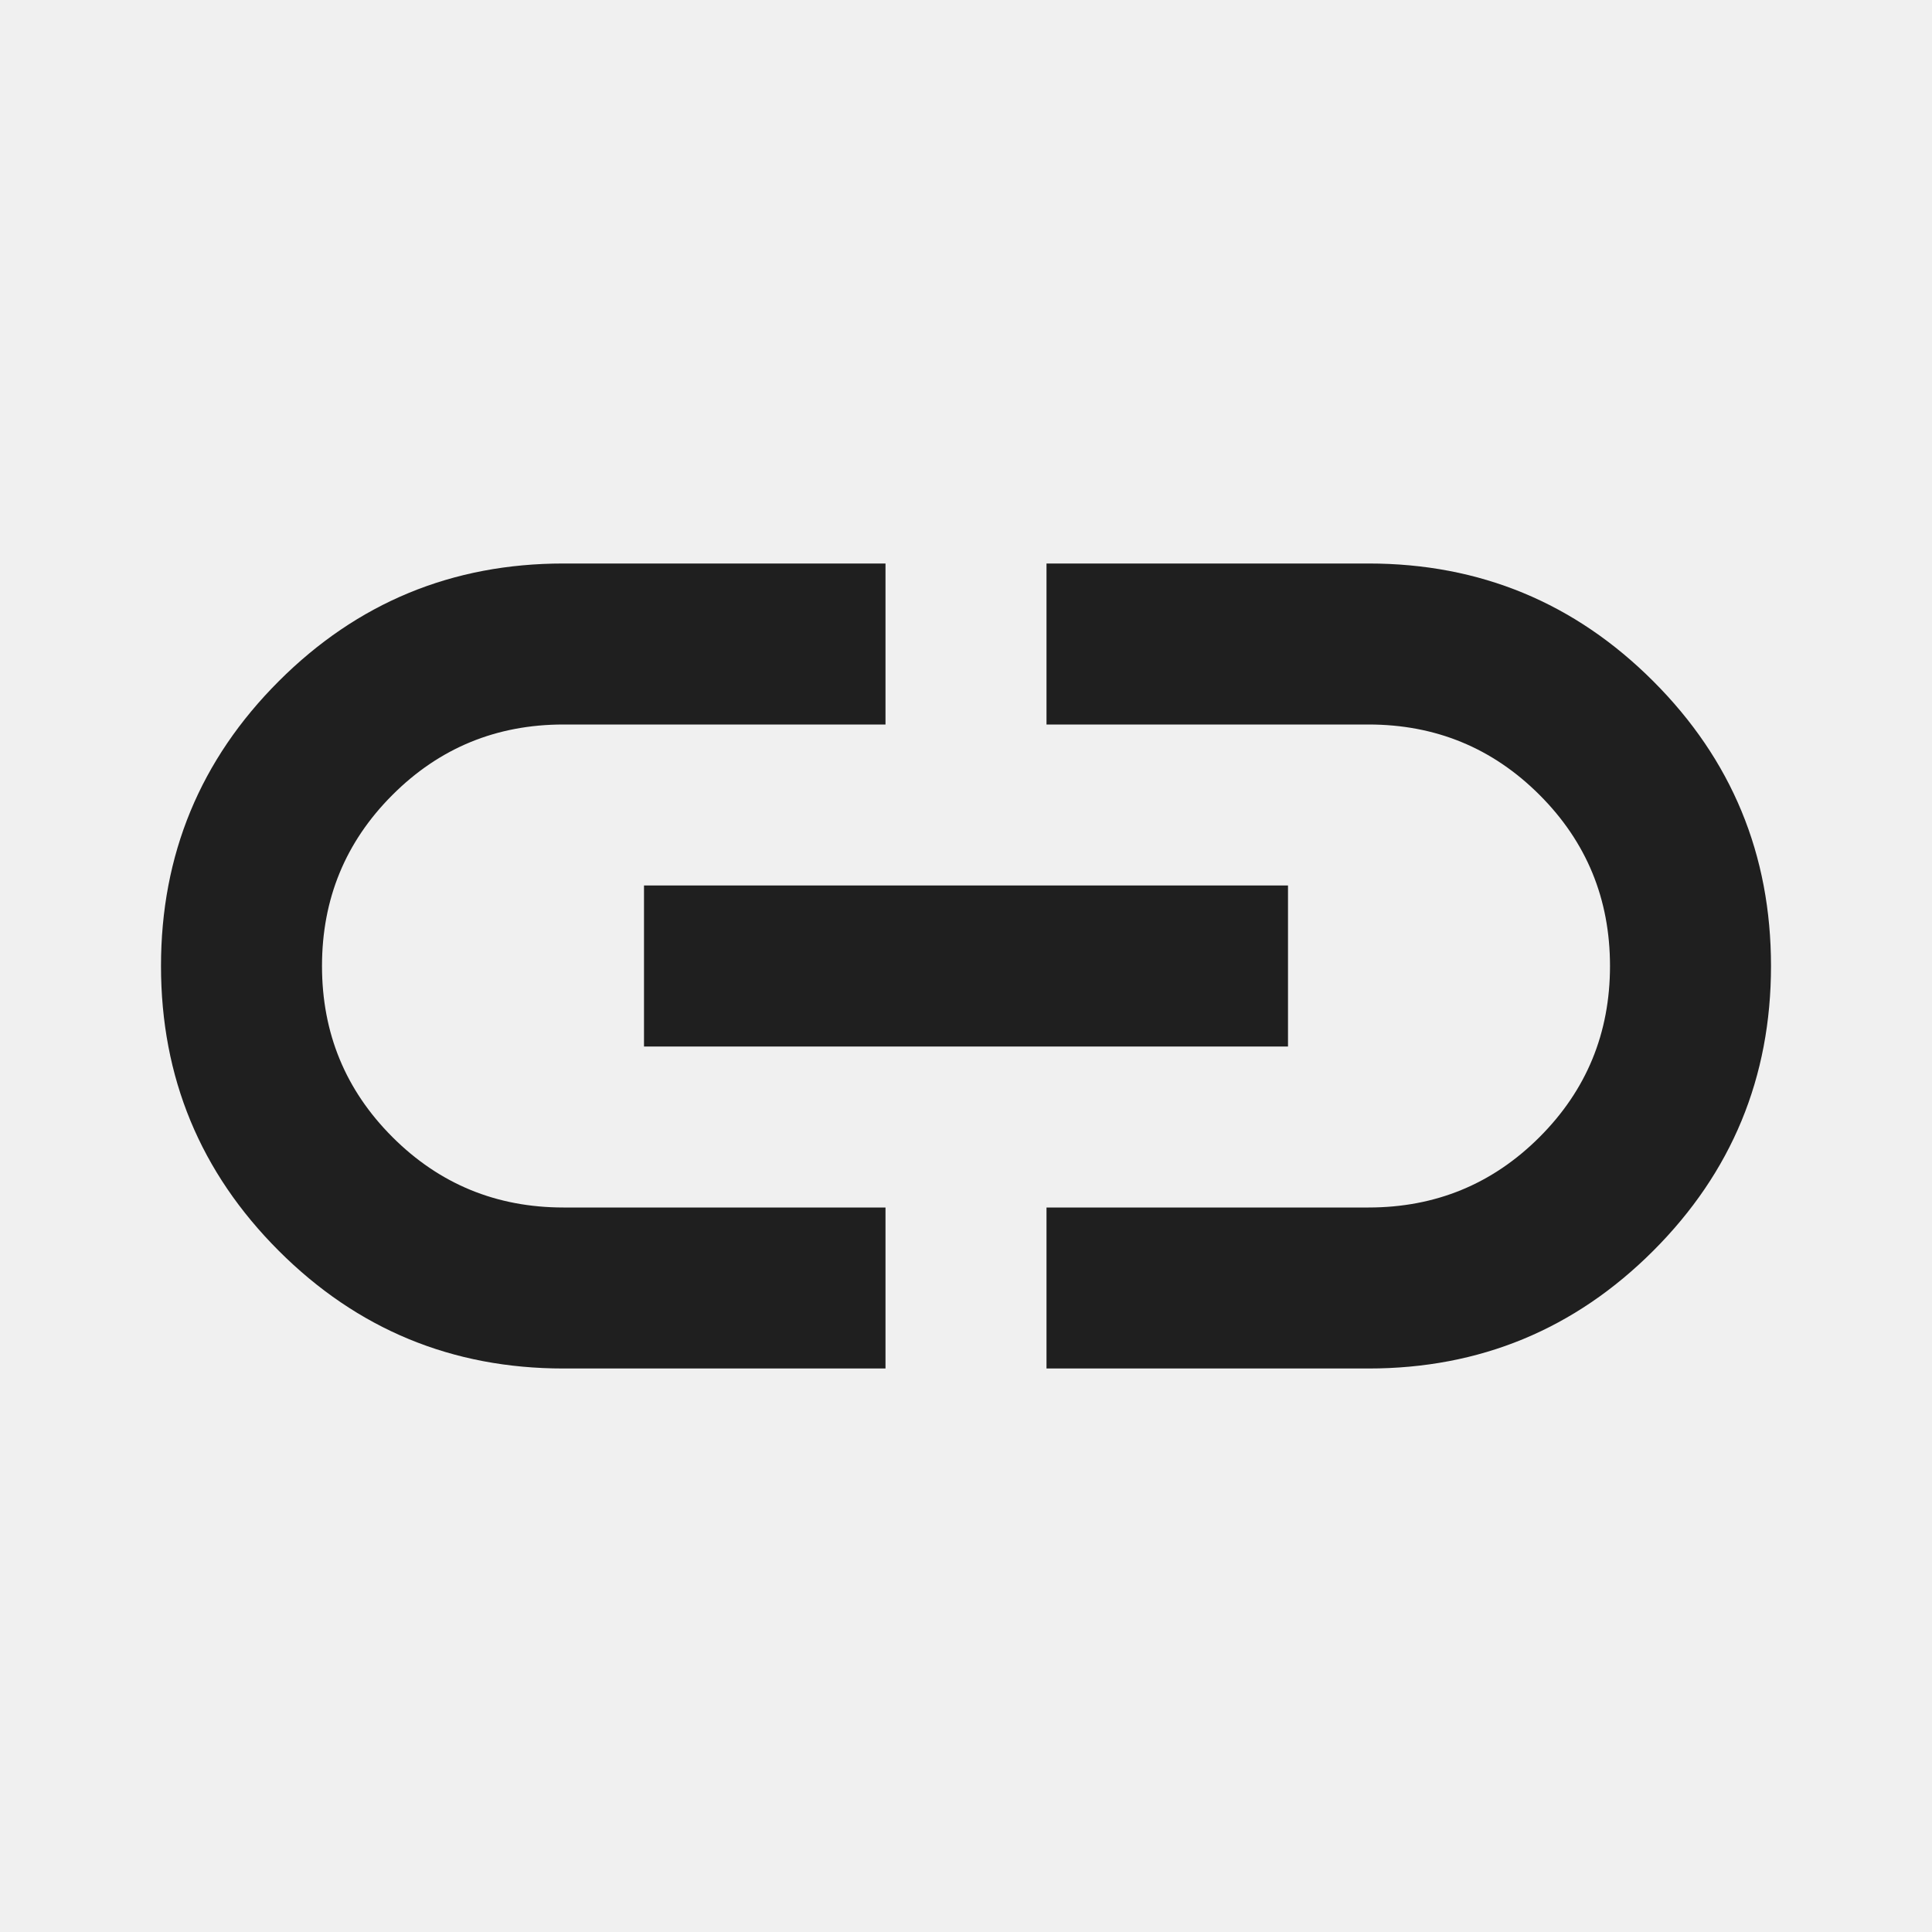
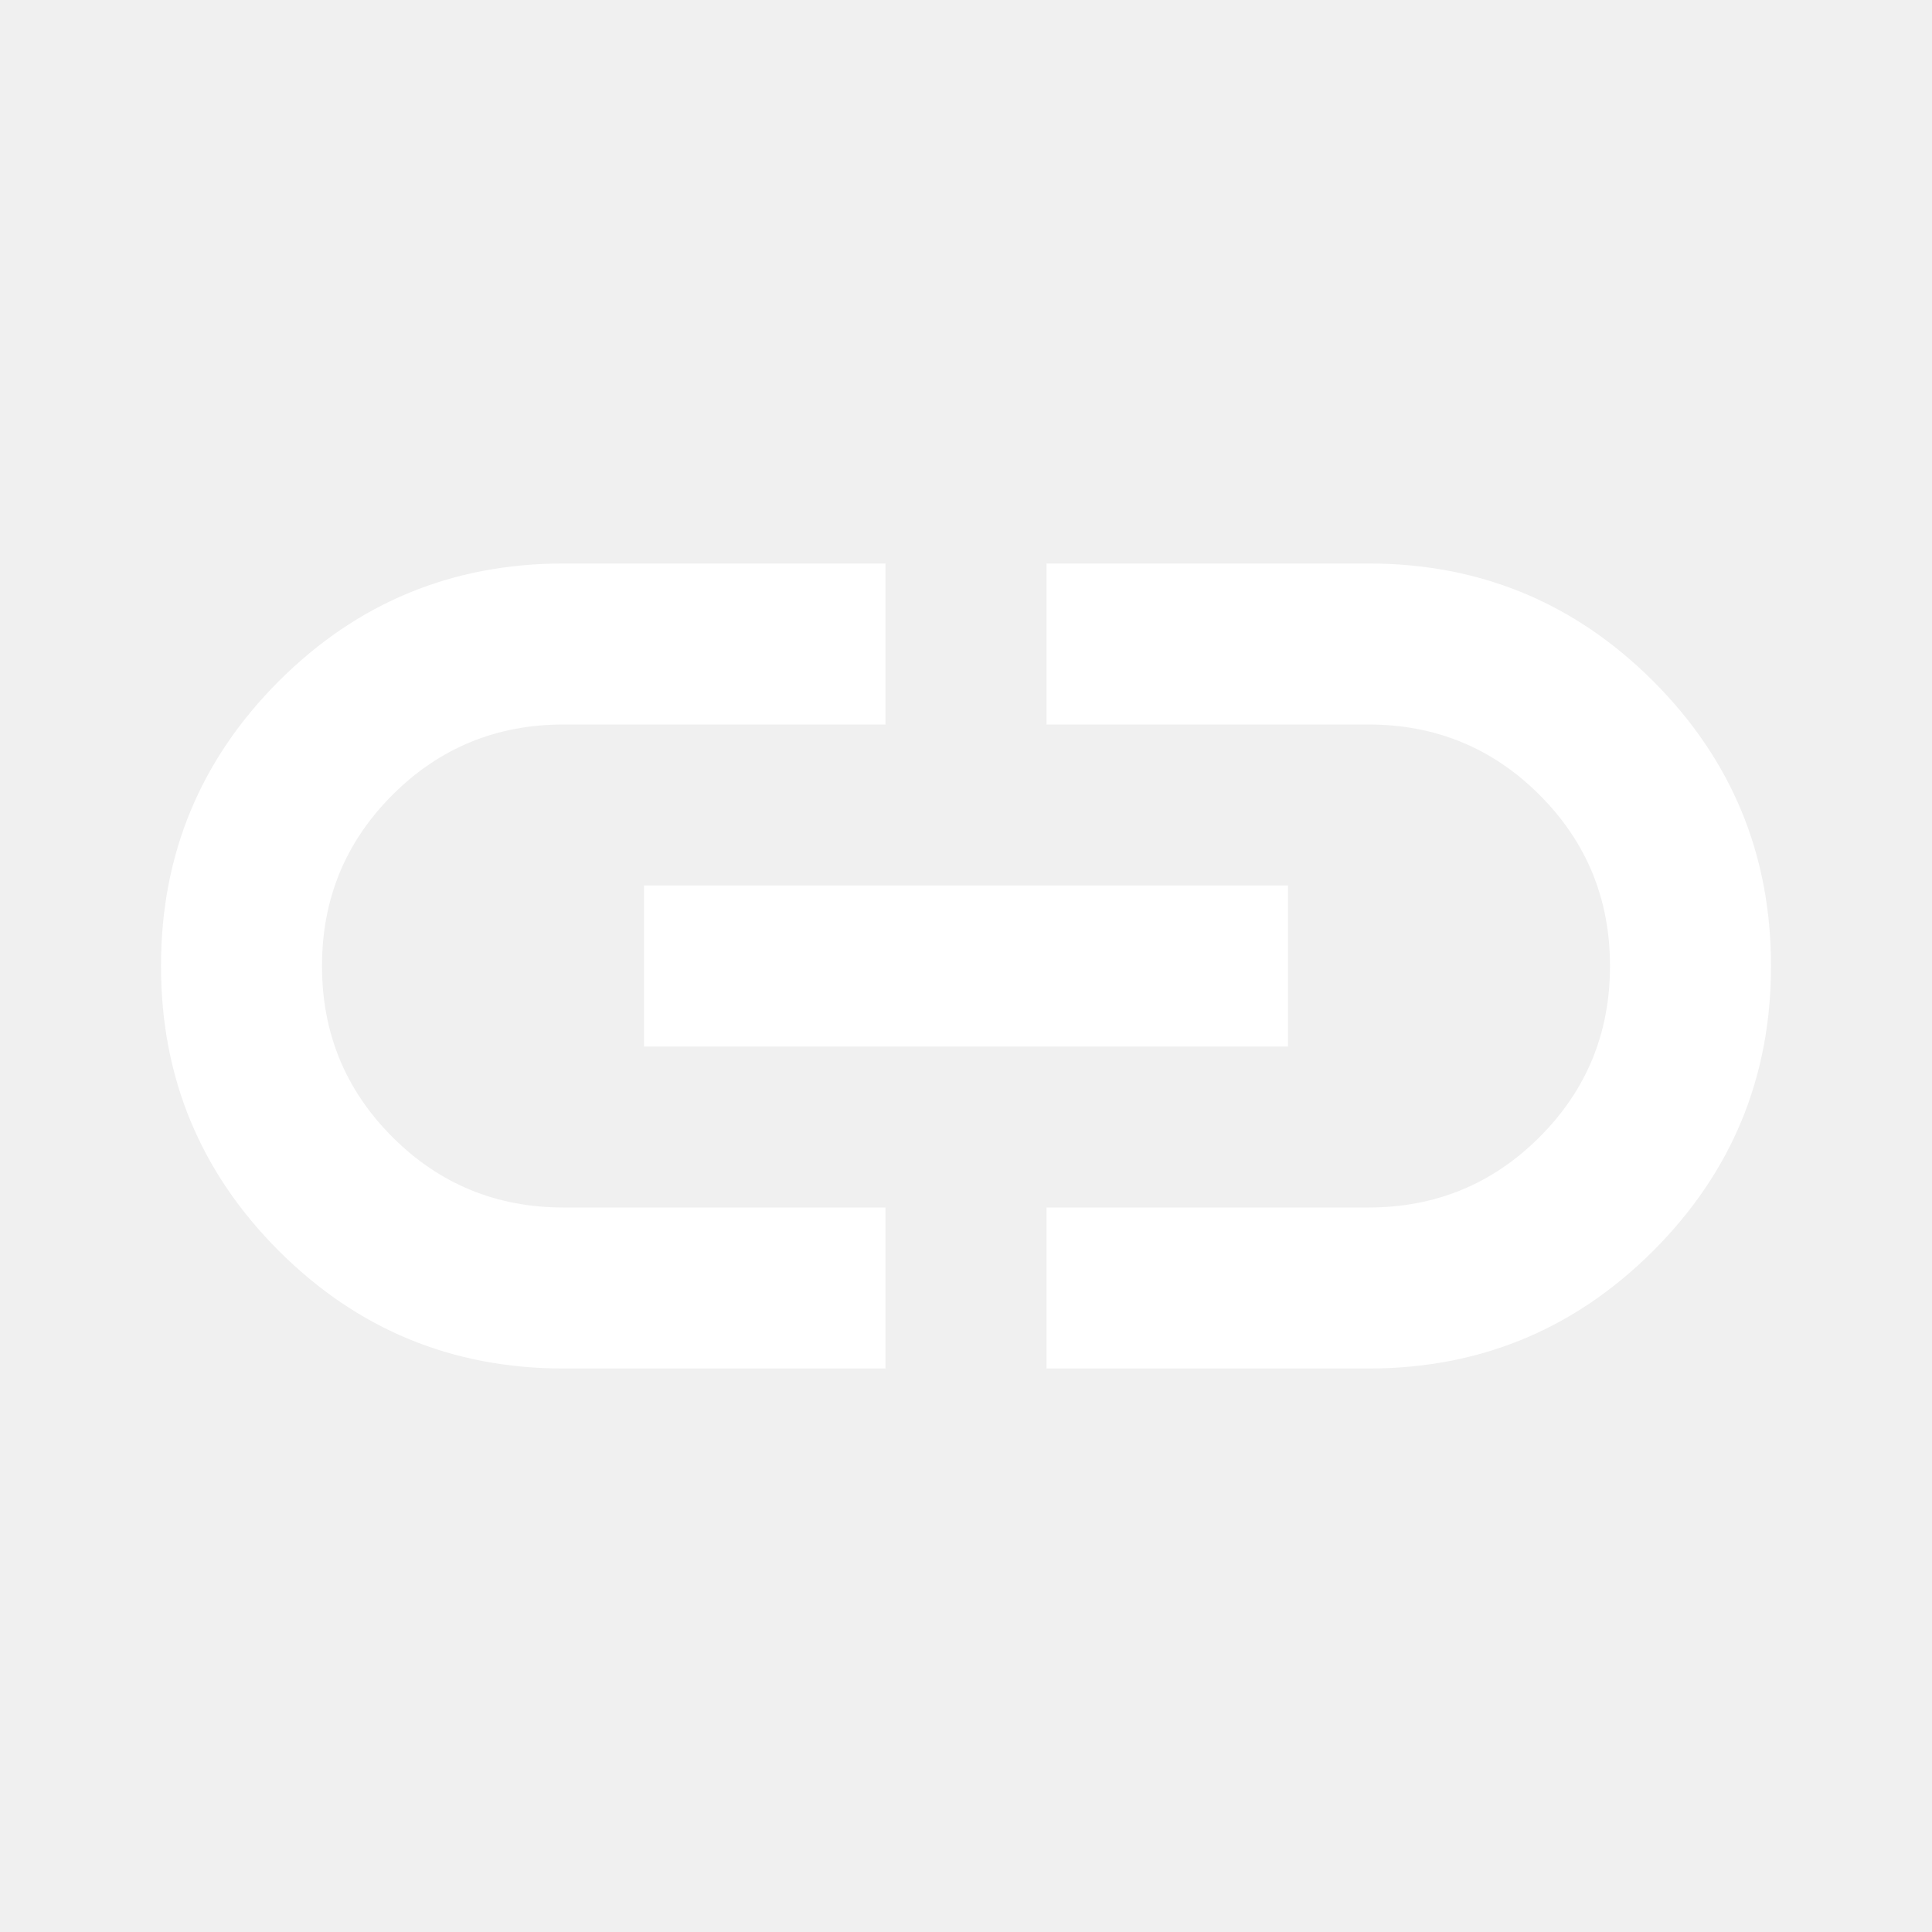
- <svg xmlns="http://www.w3.org/2000/svg" height="24px" viewBox="0 -960 960 960" width="24px" fill="#1f1f1f">
+ <svg xmlns="http://www.w3.org/2000/svg" height="24px" viewBox="0 -960 960 960" width="24px" fill="#FFFFFF">
  <path d="M440-280H280q-83 0-141.5-58.5T80-480q0-83 58.5-141.5T280-680h160v80H280q-50 0-85 35t-35 85q0 50 35 85t85 35h160v80ZM320-440v-80h320v80H320Zm200 160v-80h160q50 0 85-35t35-85q0-50-35-85t-85-35H520v-80h160q83 0 141.5 58.5T880-480q0 83-58.5 141.5T680-280H520Z" />
</svg>
